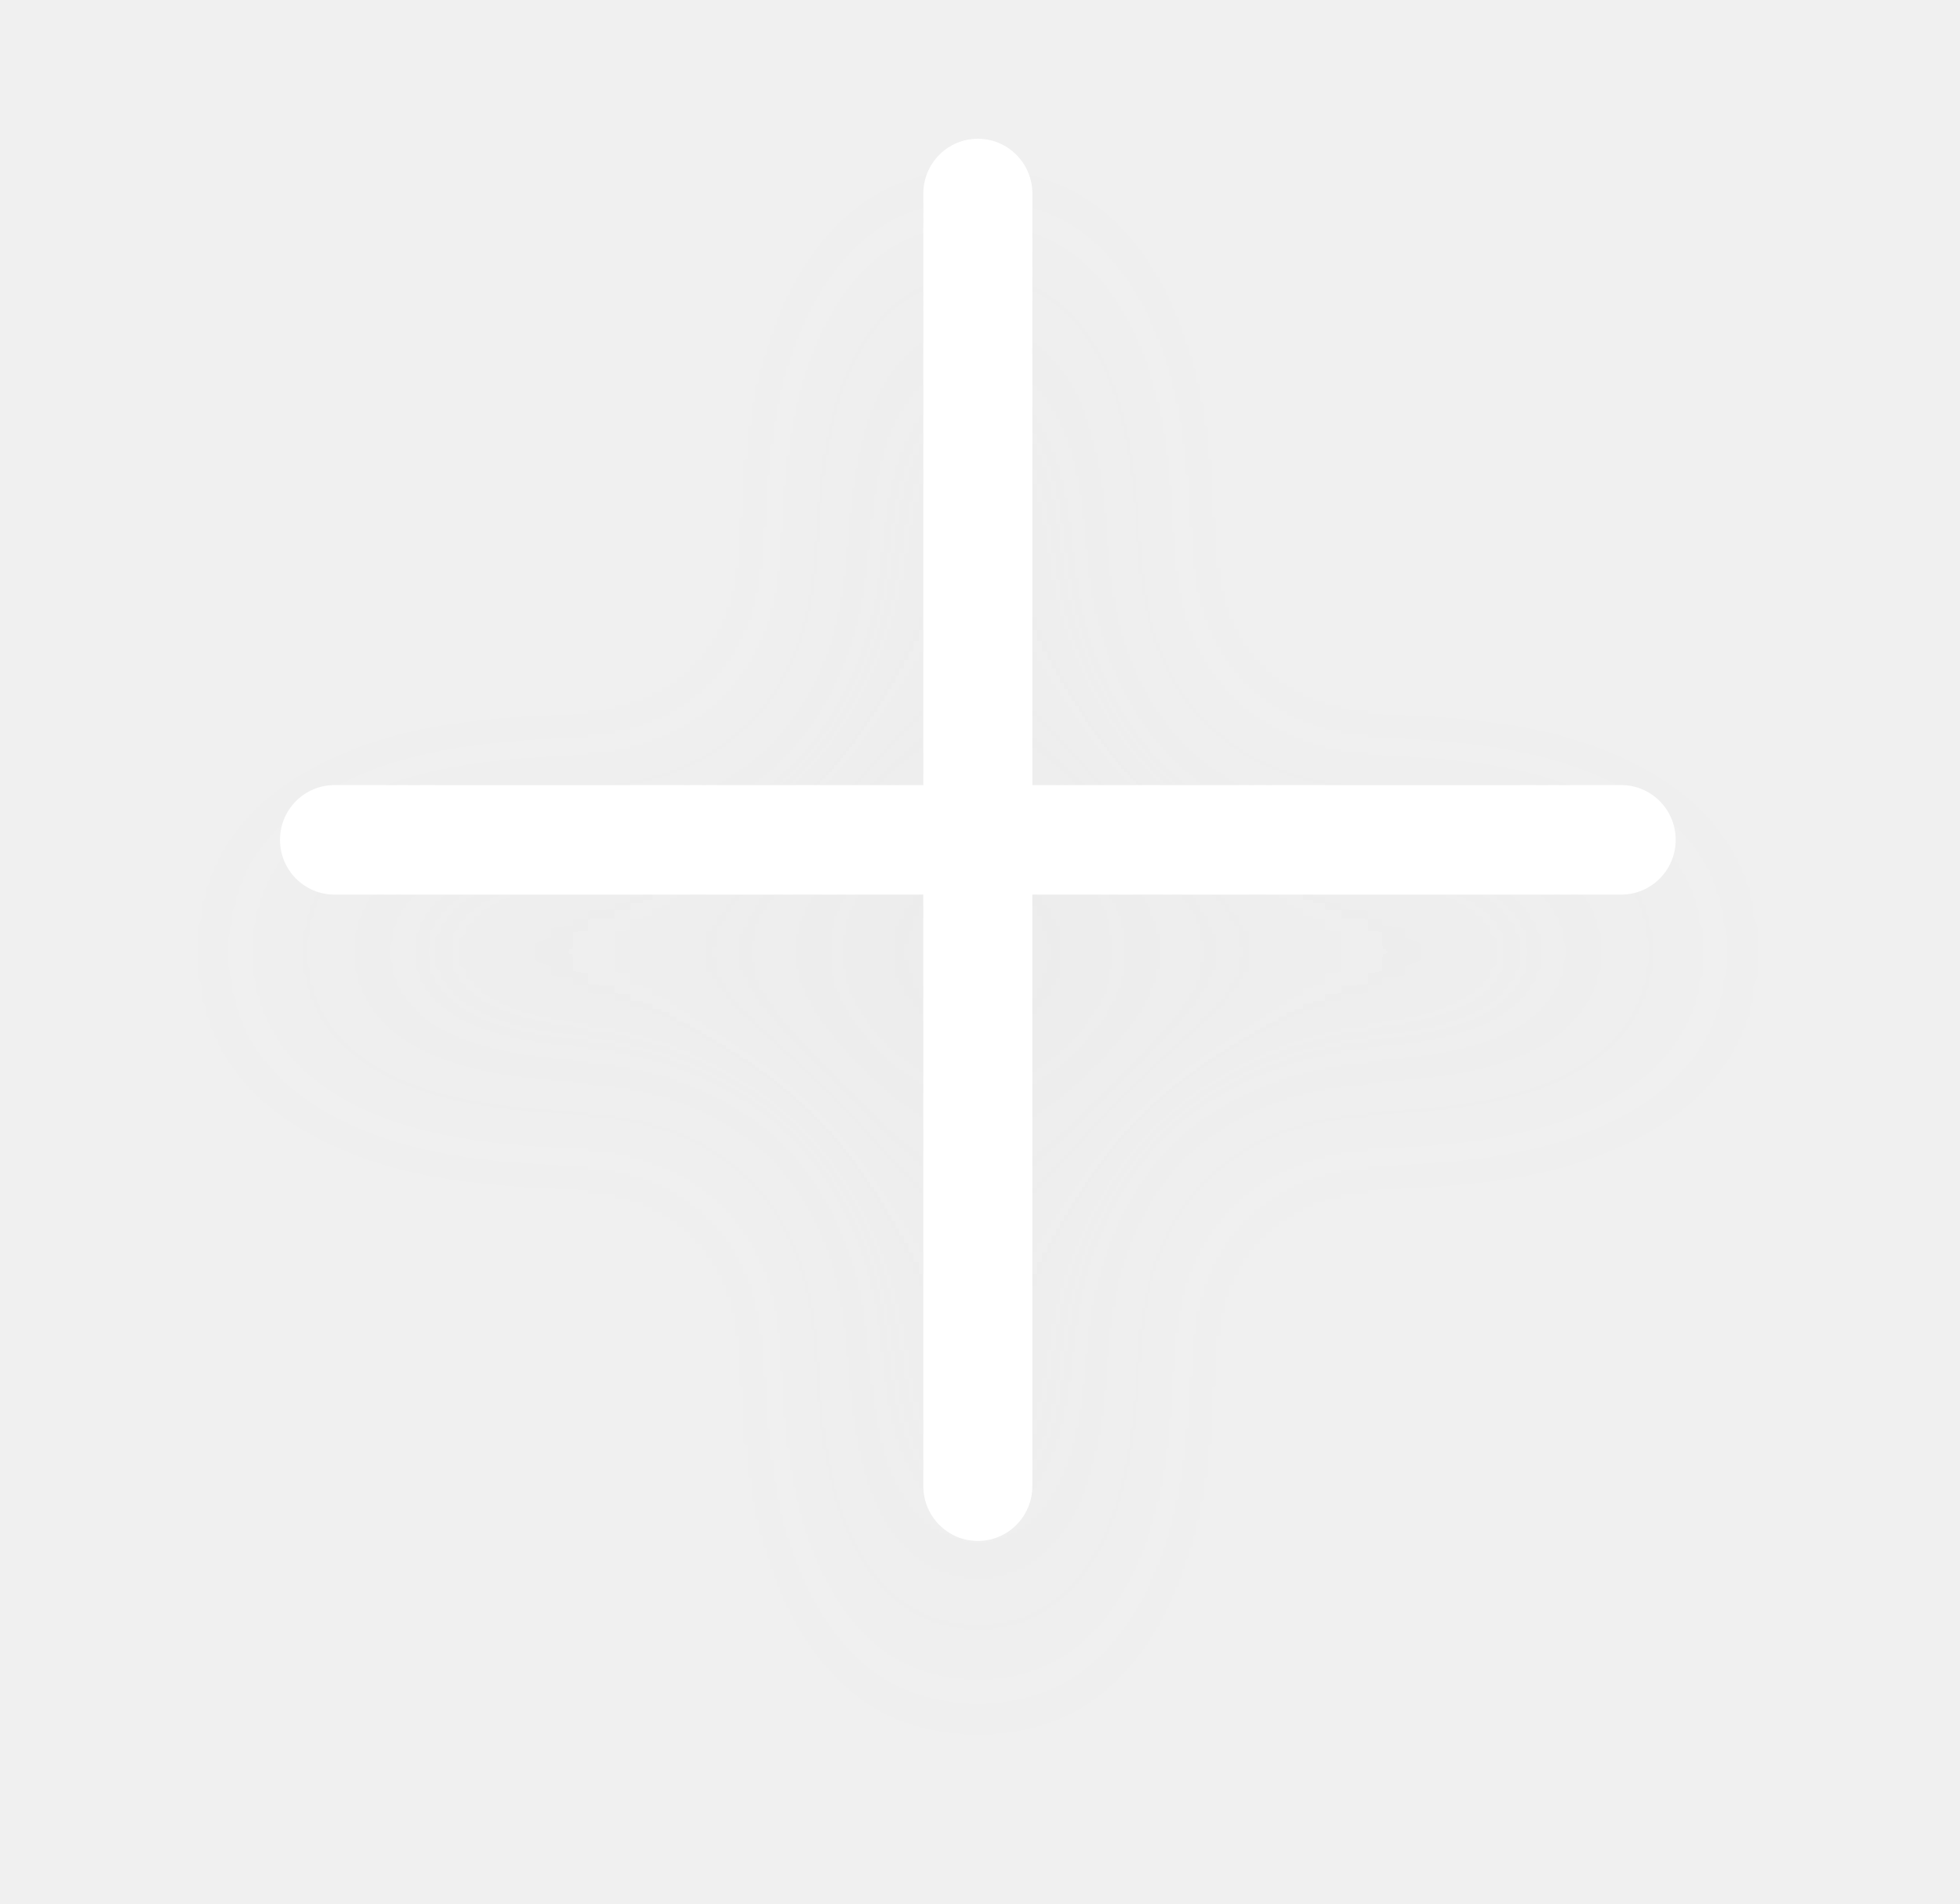
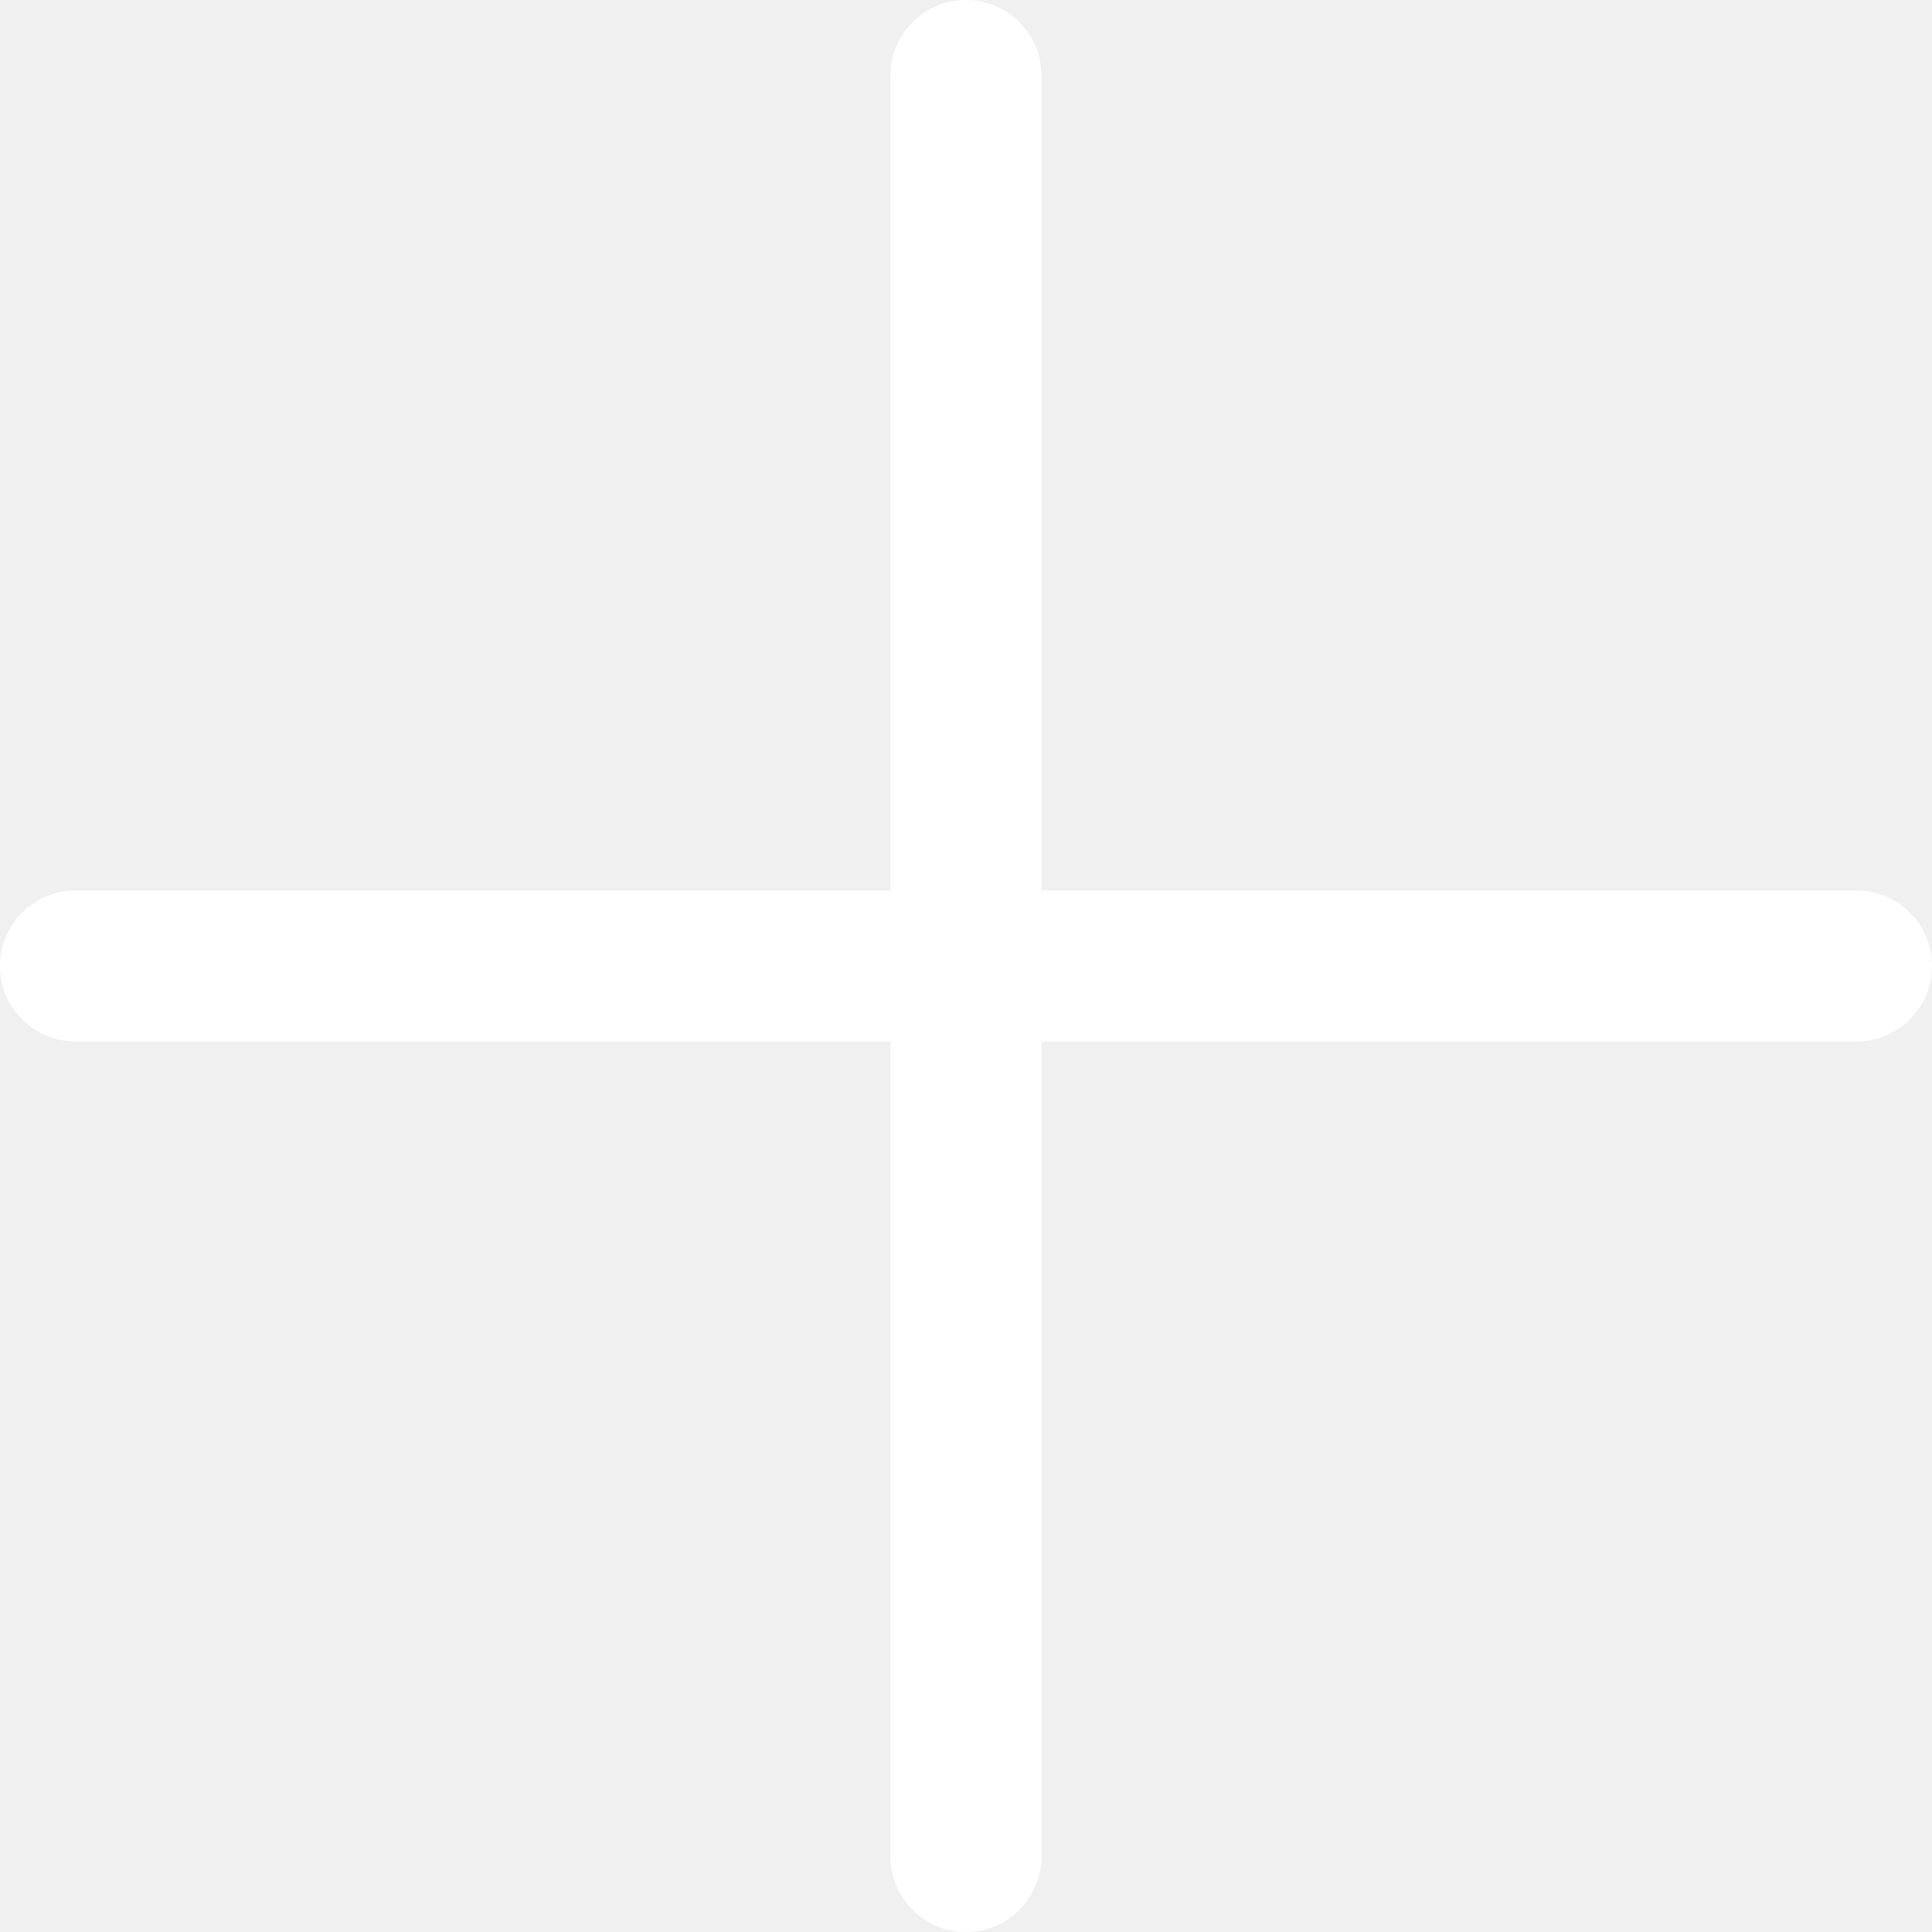
- <svg xmlns="http://www.w3.org/2000/svg" width="35px" height="34px" viewBox="0 0 35 34" version="1.1">
-   <defs>
-     <filter x="-28.1%" y="-28.1%" width="156.2%" height="156.2%" filterUnits="objectBoundingBox" id="filter-1">
-       <feOffset dx="0" dy="2" in="SourceAlpha" result="shadowOffsetOuter1" />
-       <feGaussianBlur stdDeviation="2.5" in="shadowOffsetOuter1" result="shadowBlurOuter1" />
-       <feColorMatrix values="0 0 0 0 0.82   0 0 0 0 0.82   0 0 0 0 0.82  0 0 0 1 0" type="matrix" in="shadowBlurOuter1" result="shadowMatrixOuter1" />
-       <feMerge>
-         <feMergeNode in="shadowMatrixOuter1" />
-         <feMergeNode in="SourceGraphic" />
-       </feMerge>
-     </filter>
-   </defs>
-   <g id="Conversation" stroke="none" stroke-width="1" fill="none" fill-rule="evenodd">
-     <g id="Home" transform="translate(-319, -613)" fill="#FFFFFF" fill-rule="nonzero">
-       <g id="plus-2-copy" filter="url(#filter-1)" transform="translate(312, 604)">
-         <path d="M35.95,23.022 L25.435,23.022 L25.435,12.457 C25.435,11.916 24.999,11.478 24.462,11.478 C23.924,11.478 23.488,11.916 23.488,12.457 L23.488,23.022 L12.974,23.022 C12.436,23.022 12,23.46 12,24 C12,24.54 12.436,24.978 12.974,24.978 L23.488,24.978 L23.488,35.543 C23.488,36.084 23.924,36.522 24.462,36.522 C24.999,36.522 25.435,36.084 25.435,35.543 L25.435,24.978 L35.95,24.978 C36.487,24.978 36.923,24.54 36.923,24 C36.923,23.46 36.487,23.022 35.95,23.022 Z" id="Path" />
-       </g>
+ <svg xmlns="http://www.w3.org/2000/svg" version="1.1" id="Capa_1" x="0px" y="0px" viewBox="0 0 512 512" fill="#ffffff" style="enable-background:new 0 0 512 512;" xml:space="preserve">
+   <g>
+     <g>
+       <path d="M492,236H276V20c0-11.046-8.954-20-20-20c-11.046,0-20,8.954-20,20v216H20c-11.046,0-20,8.954-20,20s8.954,20,20,20h216    v216c0,11.046,8.954,20,20,20s20-8.954,20-20V276h216c11.046,0,20-8.954,20-20C512,244.954,503.046,236,492,236z" />
    </g>
  </g>
+   <g>
+ </g>
+   <g>
+ </g>
+   <g>
+ </g>
+   <g>
+ </g>
+   <g>
+ </g>
+   <g>
+ </g>
+   <g>
+ </g>
+   <g>
+ </g>
+   <g>
+ </g>
+   <g>
+ </g>
+   <g>
+ </g>
+   <g>
+ </g>
+   <g>
+ </g>
+   <g>
+ </g>
+   <g>
+ </g>
</svg>
